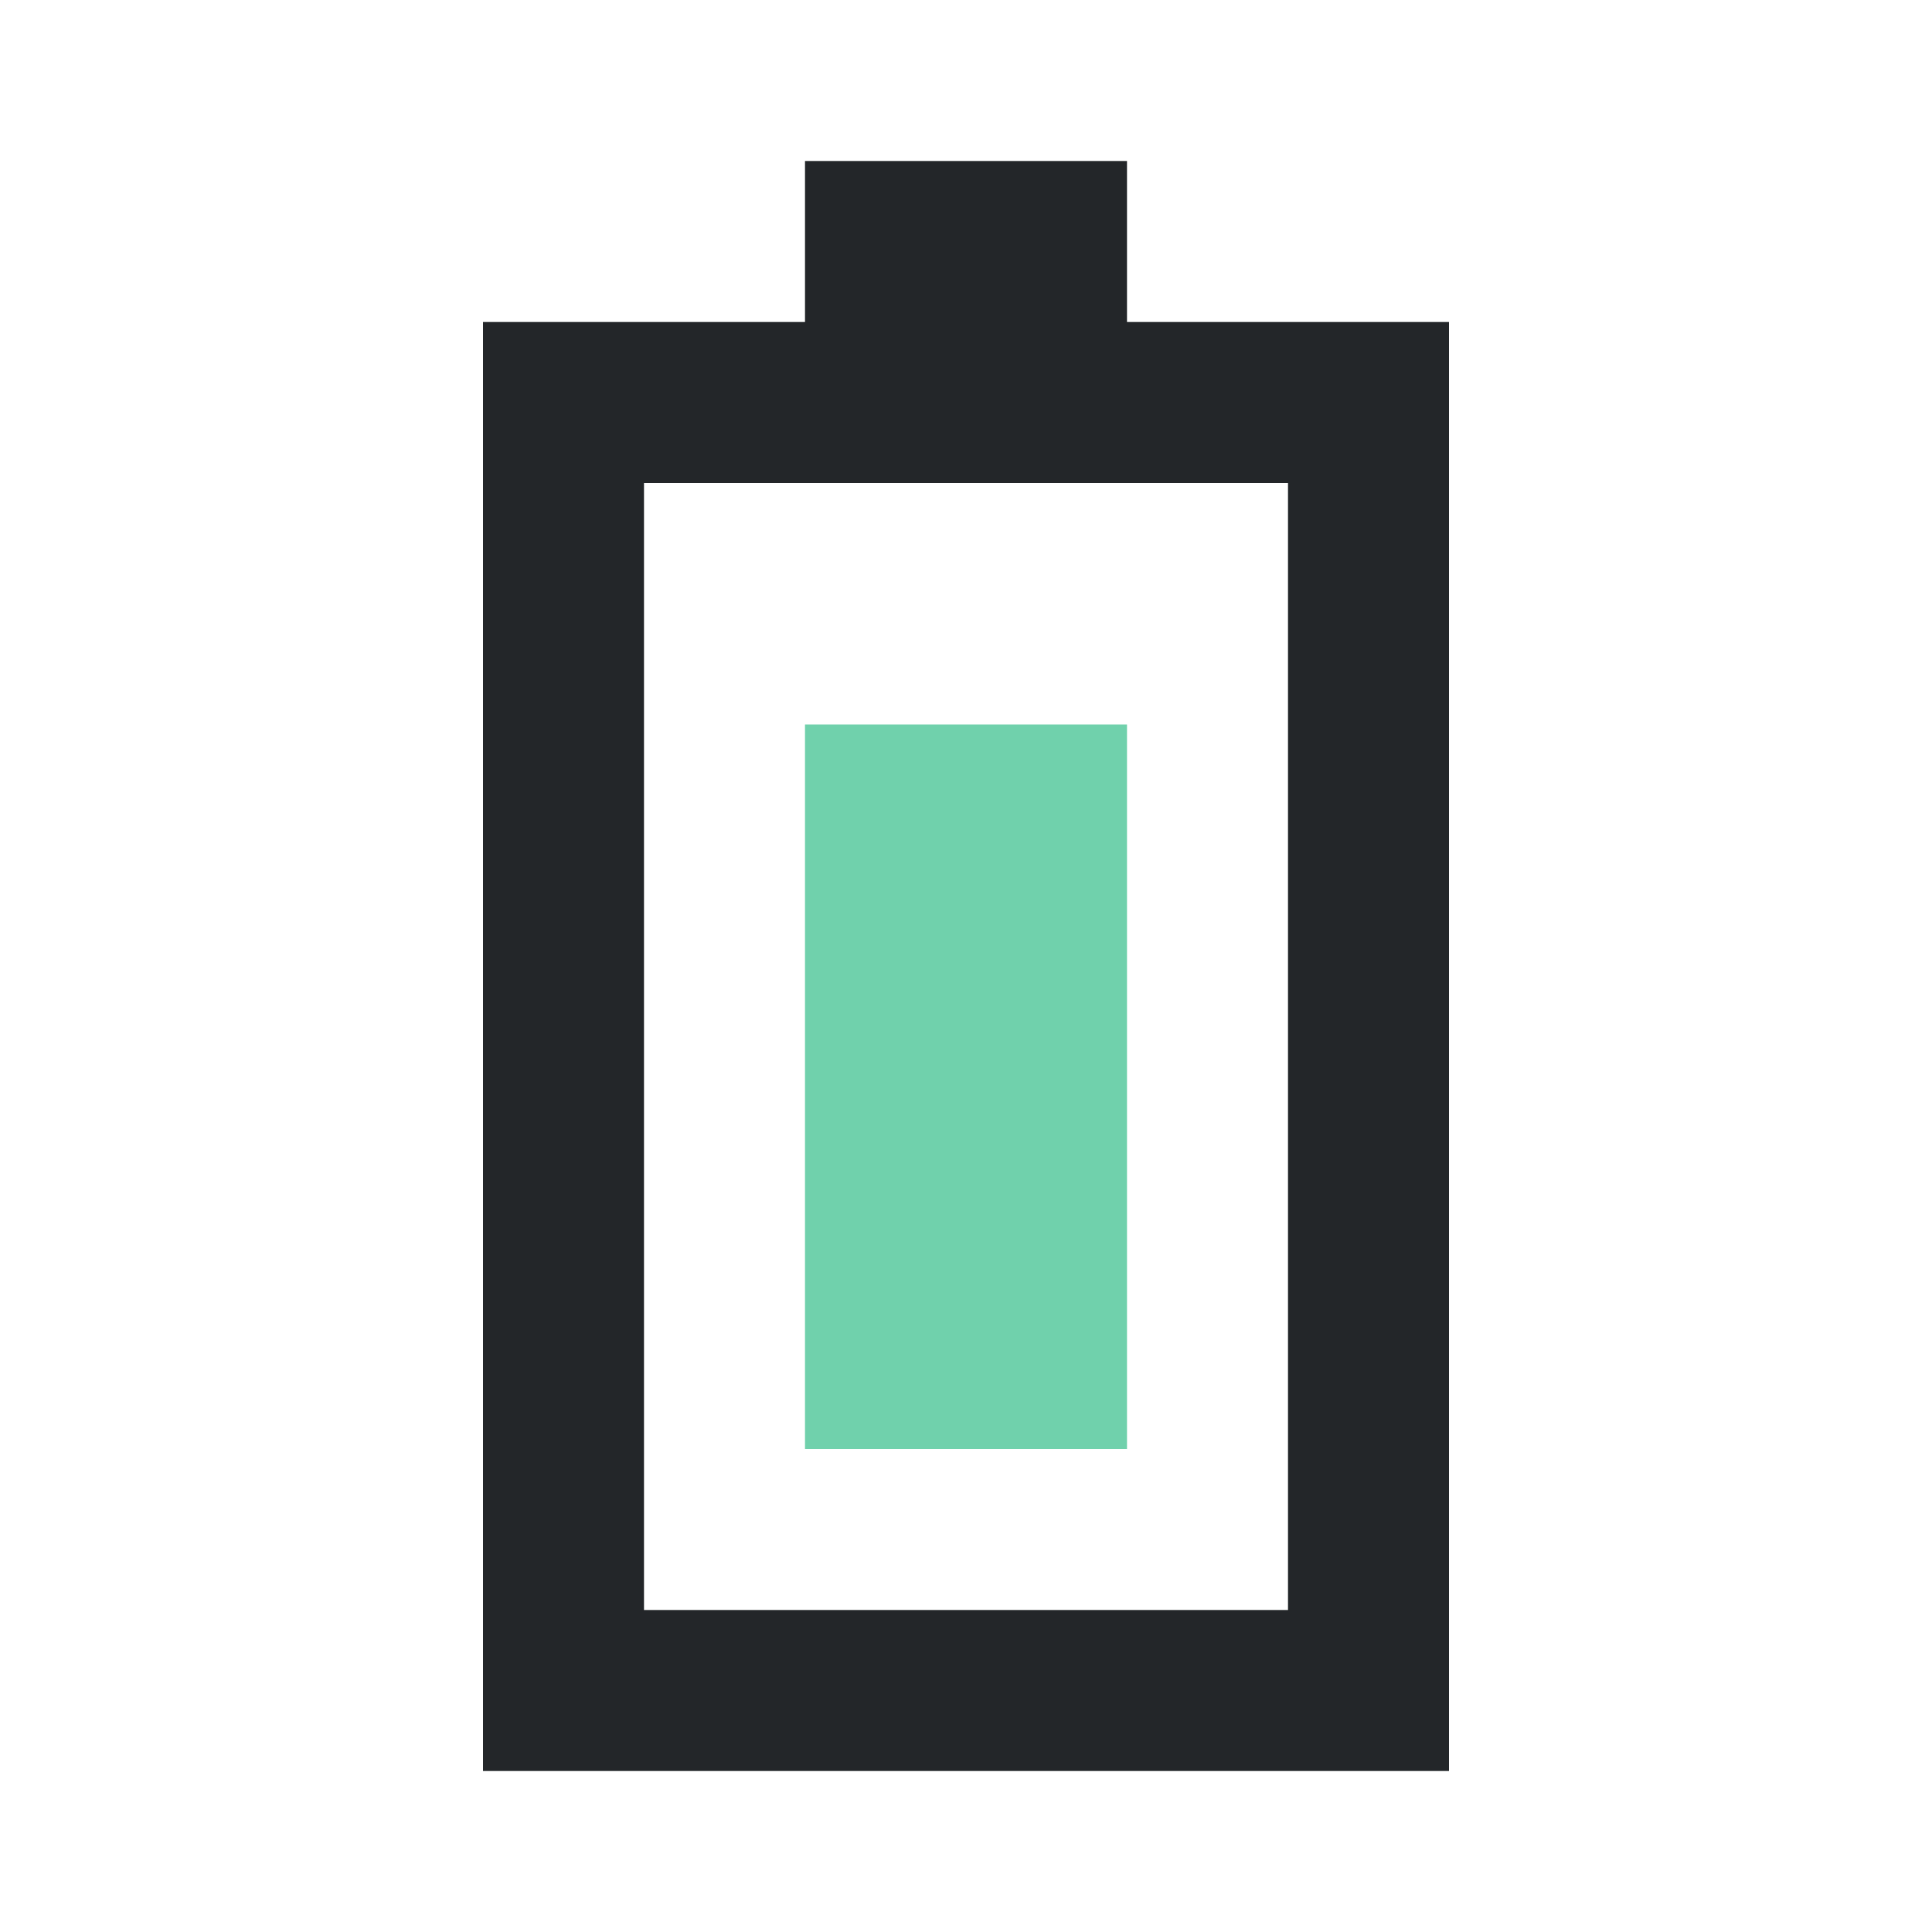
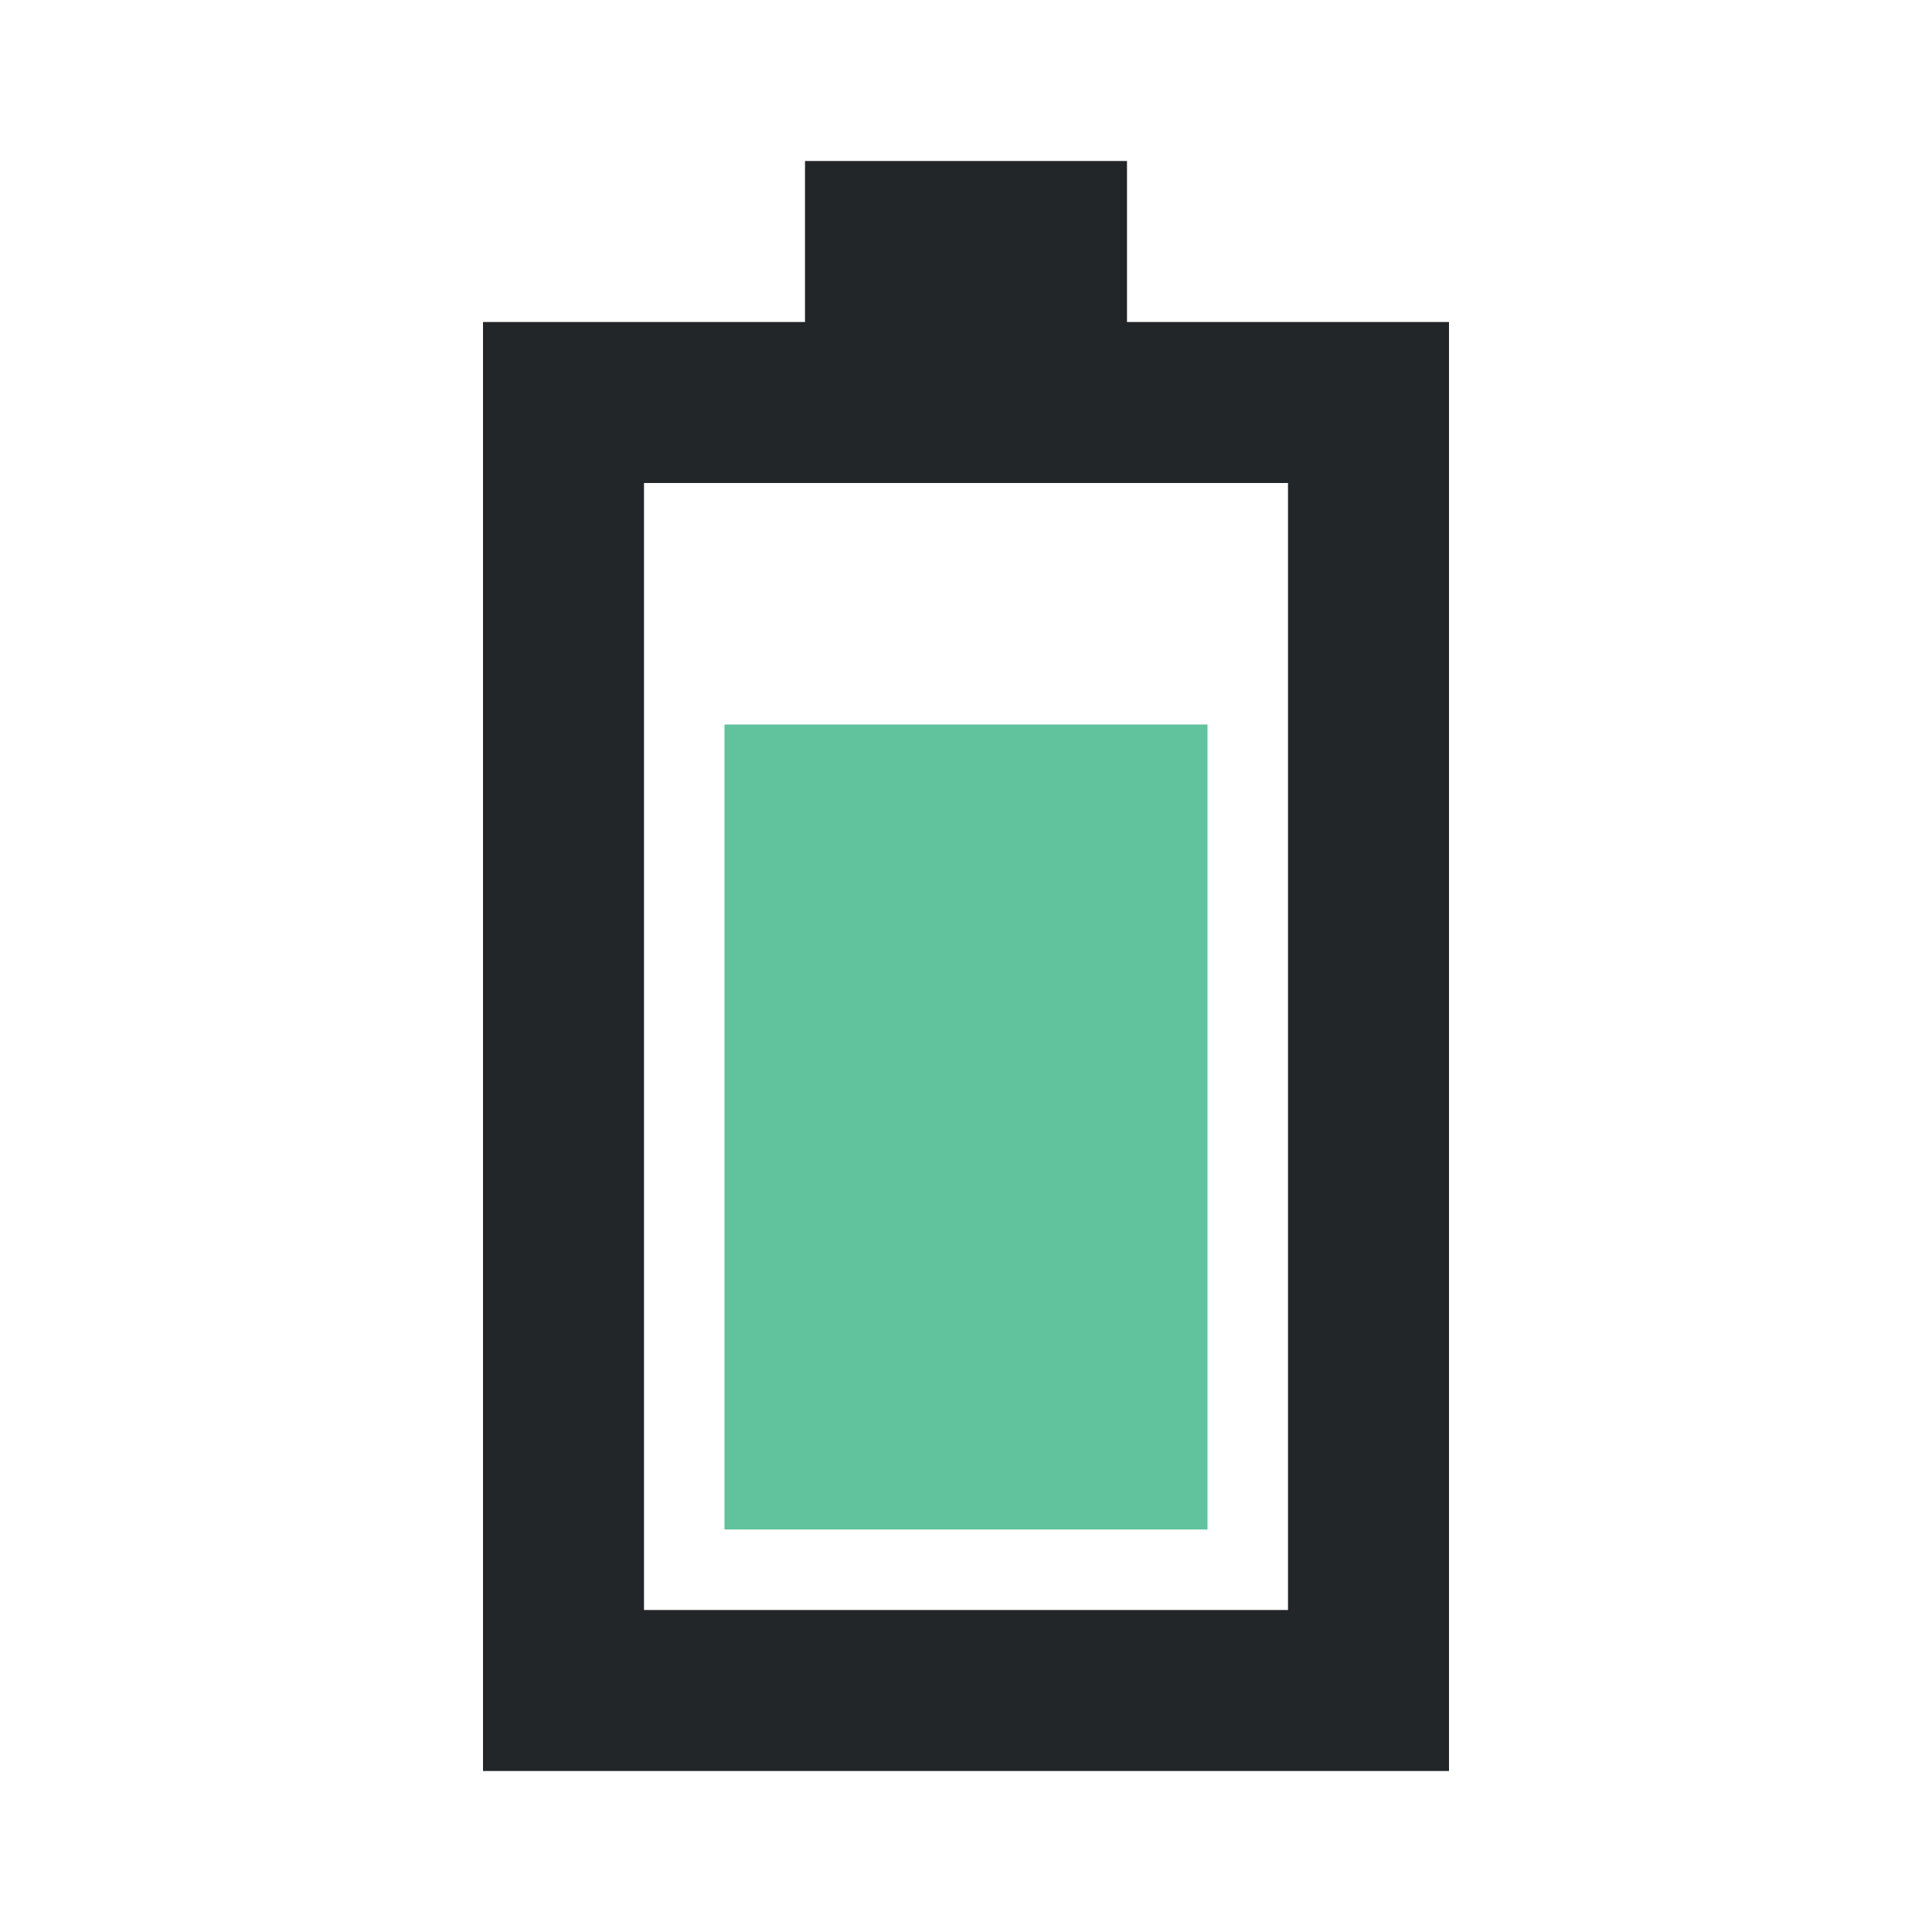
<svg xmlns="http://www.w3.org/2000/svg" width="24" height="24" viewBox="0 0 24 24">
  <style id="current-color-scheme">.ColorScheme-Text { color: #232629; }</style>
  <g transform="rotate(-90 12 12)">
    <path class="ColorScheme-Text" fill="currentColor" fill-rule="evenodd" d="M2 6h18v4h2v4h-2v4H2zm2 2v8h14V8z" />
-     <rect x="6" y="10" width="9" height="4" fill="#70d1ac" />
+     <rect x="5" y="9" width="10" height="6" fill="#60c39e" />
  </g>
</svg>
